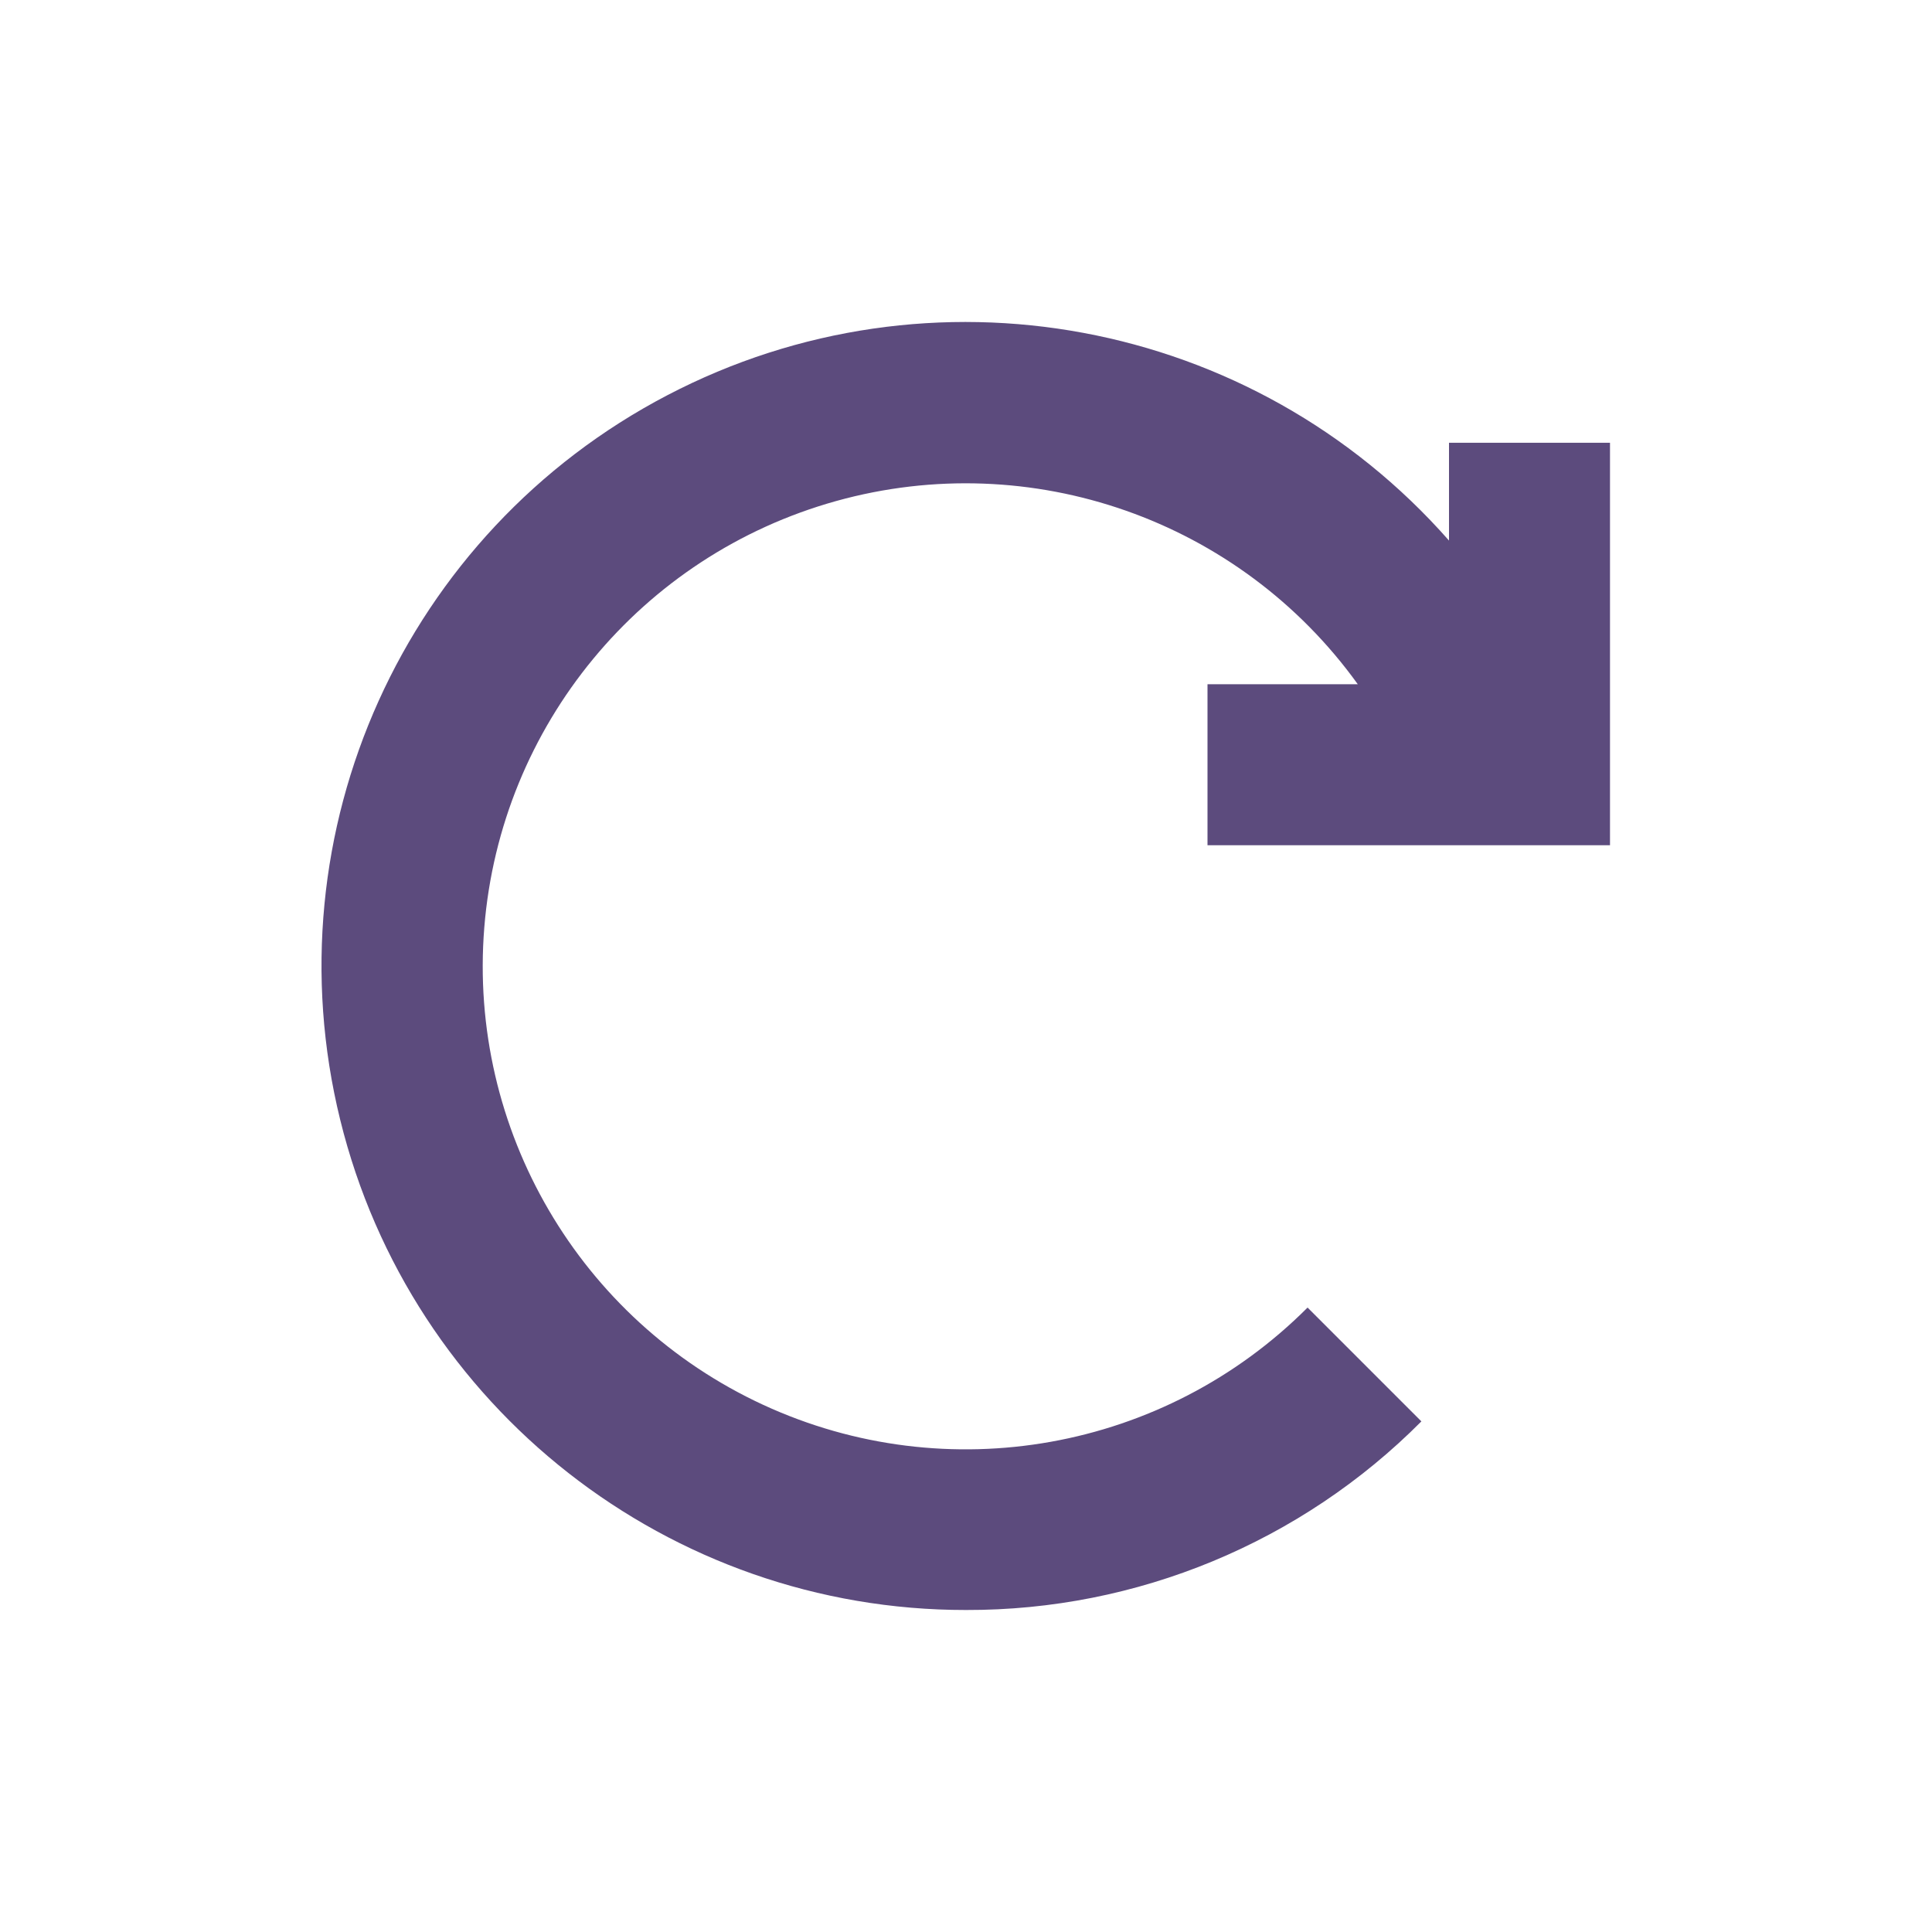
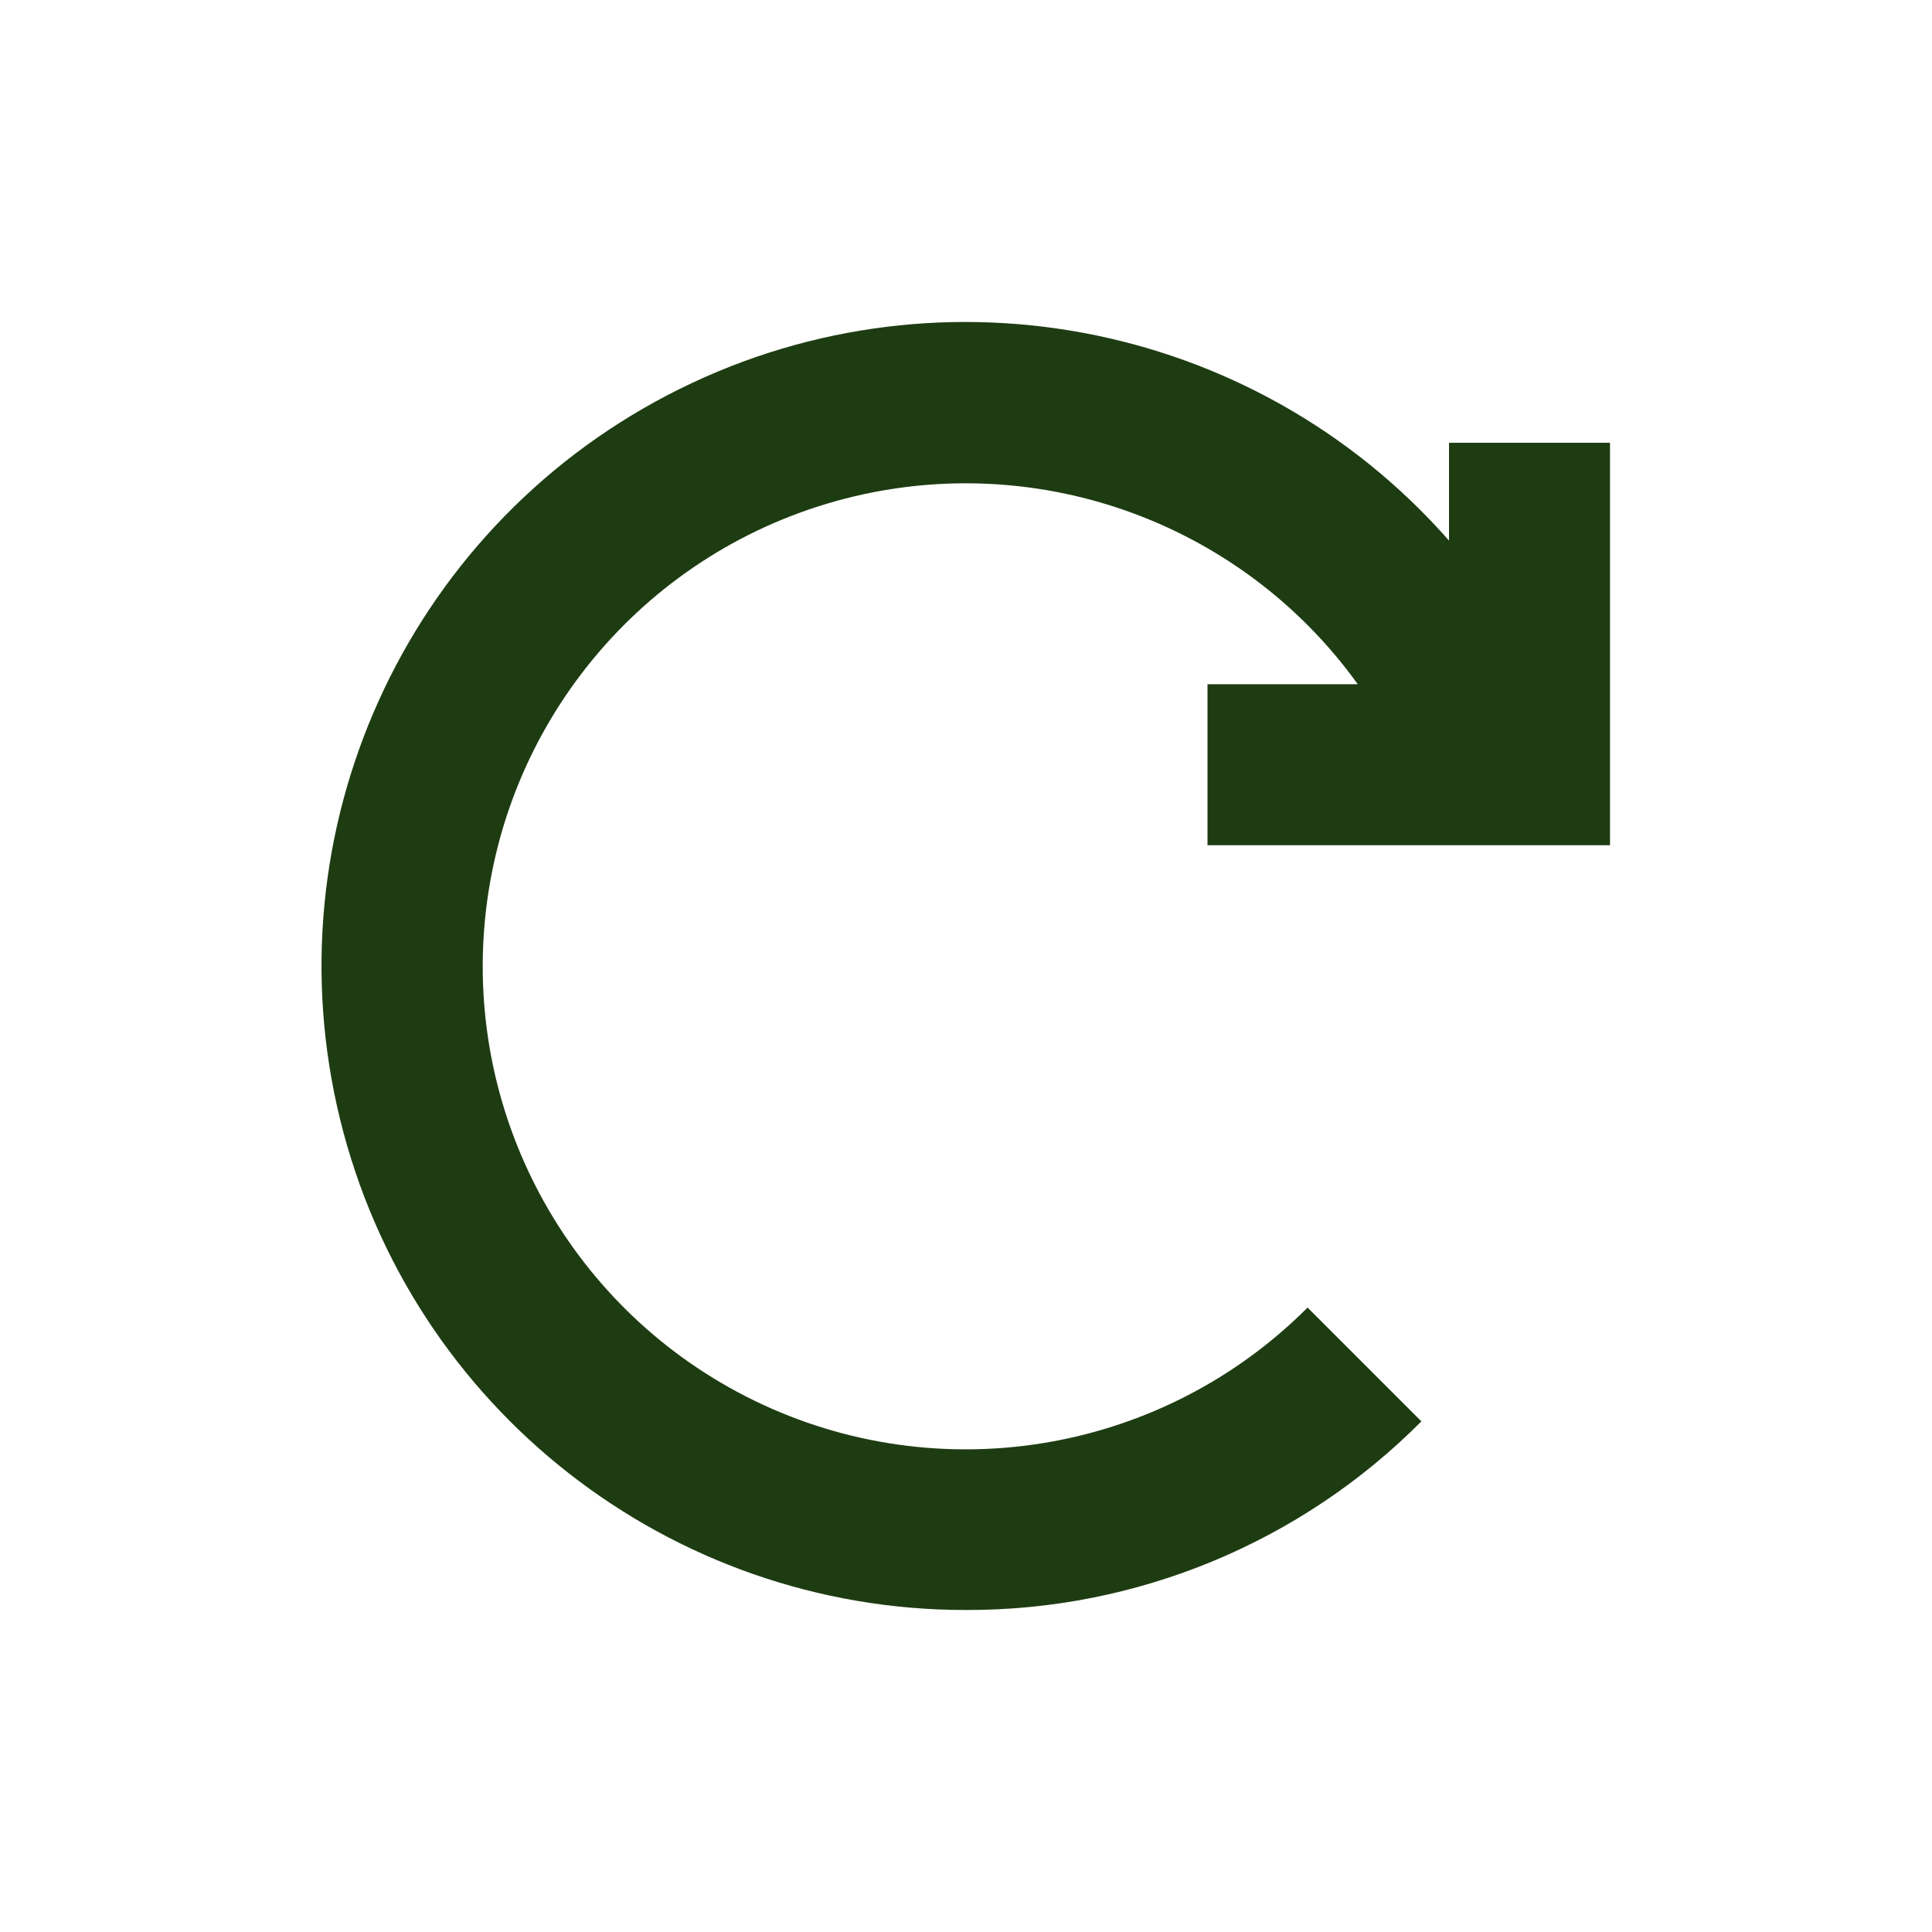
<svg xmlns="http://www.w3.org/2000/svg" width="24px" height="24px" viewBox="0 0 24 24" version="1.1">
  <g id="Artboard" stroke="none" stroke-width="1" fill="none" fill-rule="evenodd">
    <g id="ic-update" transform="translate(2, 2)">
      <polygon id="Rectangle_4642" points="0 0 20 0 20 20 0 20" />
-       <path d="M13,8.5 L18,8.5 L18,3.5 L16,3.5 L16,4.715 C13.566,1.949 9.557,1.203 6.291,2.909 C3.024,4.615 1.346,8.331 2.226,11.91 C3.105,15.488 6.315,18.003 10,18 C12.123,18.006 14.16,17.162 15.657,15.657 L14.243,14.243 C12.466,16.024 9.766,16.506 7.482,15.452 C5.198,14.397 3.814,12.03 4.016,9.522 C4.218,7.014 5.963,4.899 8.387,4.224 C10.81,3.549 13.398,4.458 14.867,6.5 L13,6.5 L13,8.5 Z" id="Path_18962" fill="#5C4B7D" fill-rule="nonzero" />
+       <path d="M13,8.5 L18,8.5 L18,3.5 L16,3.5 L16,4.715 C13.566,1.949 9.557,1.203 6.291,2.909 C3.024,4.615 1.346,8.331 2.226,11.91 C3.105,15.488 6.315,18.003 10,18 C12.123,18.006 14.16,17.162 15.657,15.657 L14.243,14.243 C12.466,16.024 9.766,16.506 7.482,15.452 C5.198,14.397 3.814,12.03 4.016,9.522 C4.218,7.014 5.963,4.899 8.387,4.224 C10.81,3.549 13.398,4.458 14.867,6.5 L13,6.5 L13,8.5 Z" id="Path_18962" fill="#1E3C12" fill-rule="nonzero" />
    </g>
  </g>
</svg>
